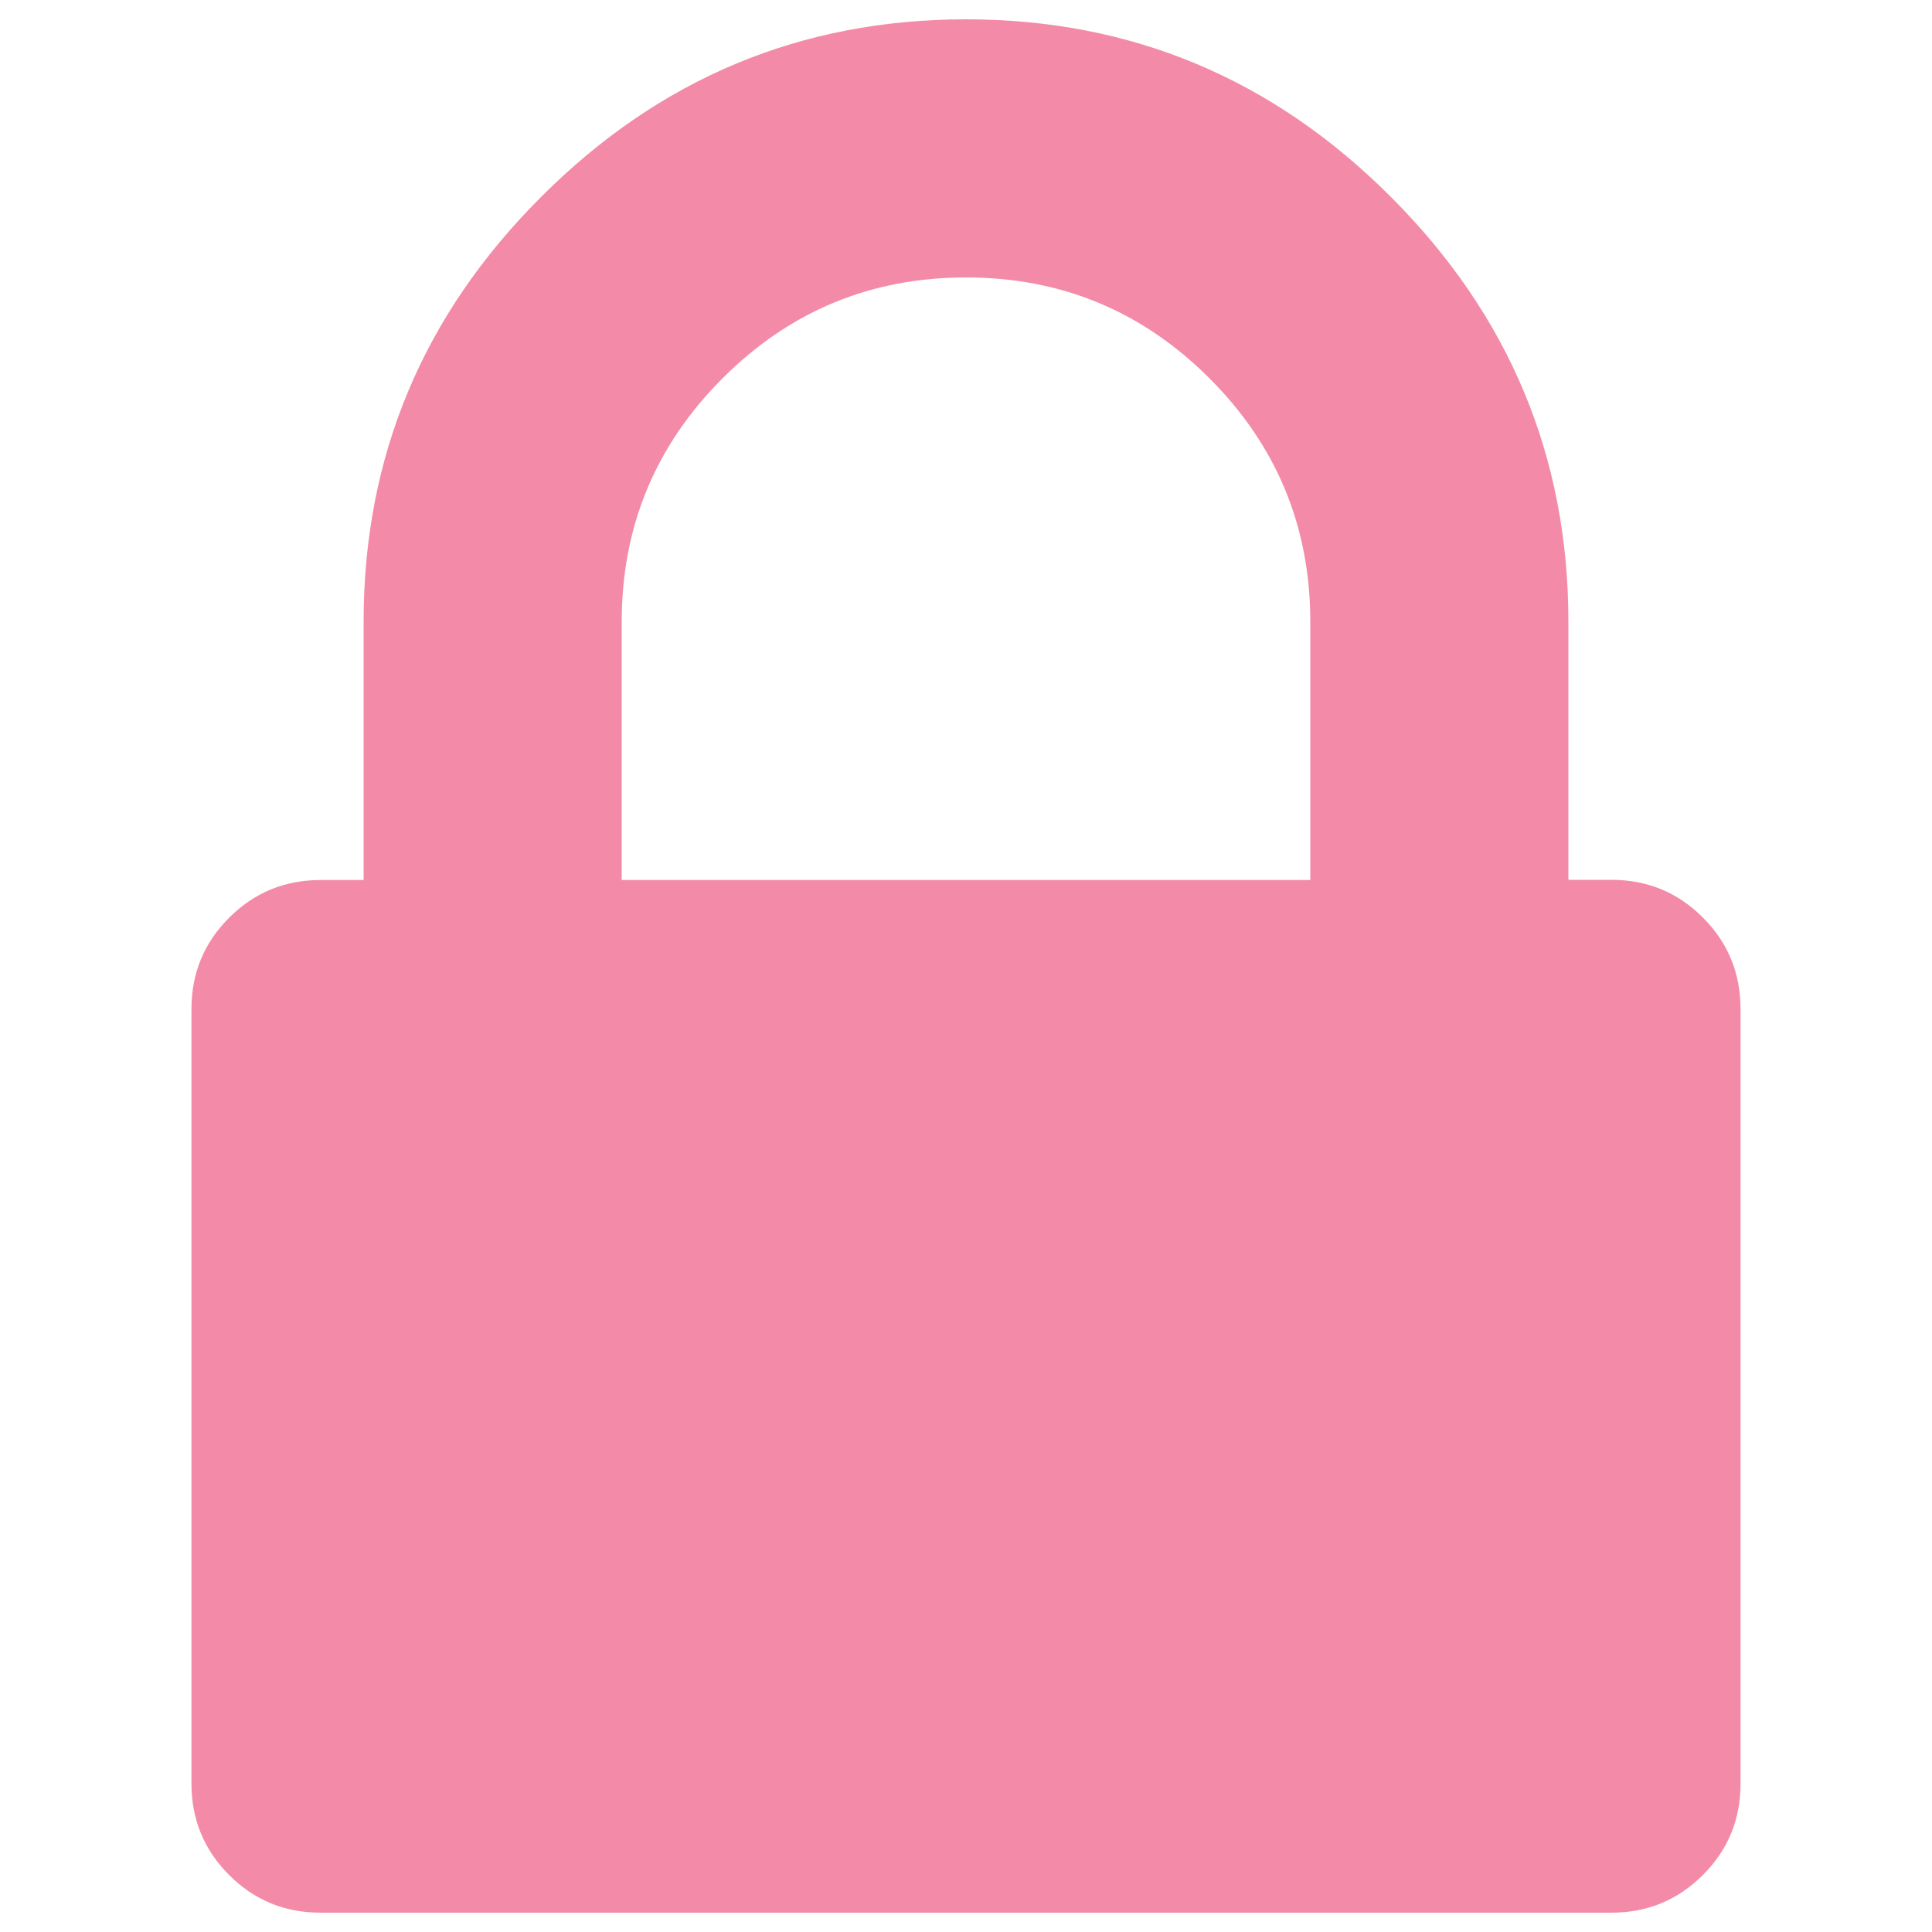
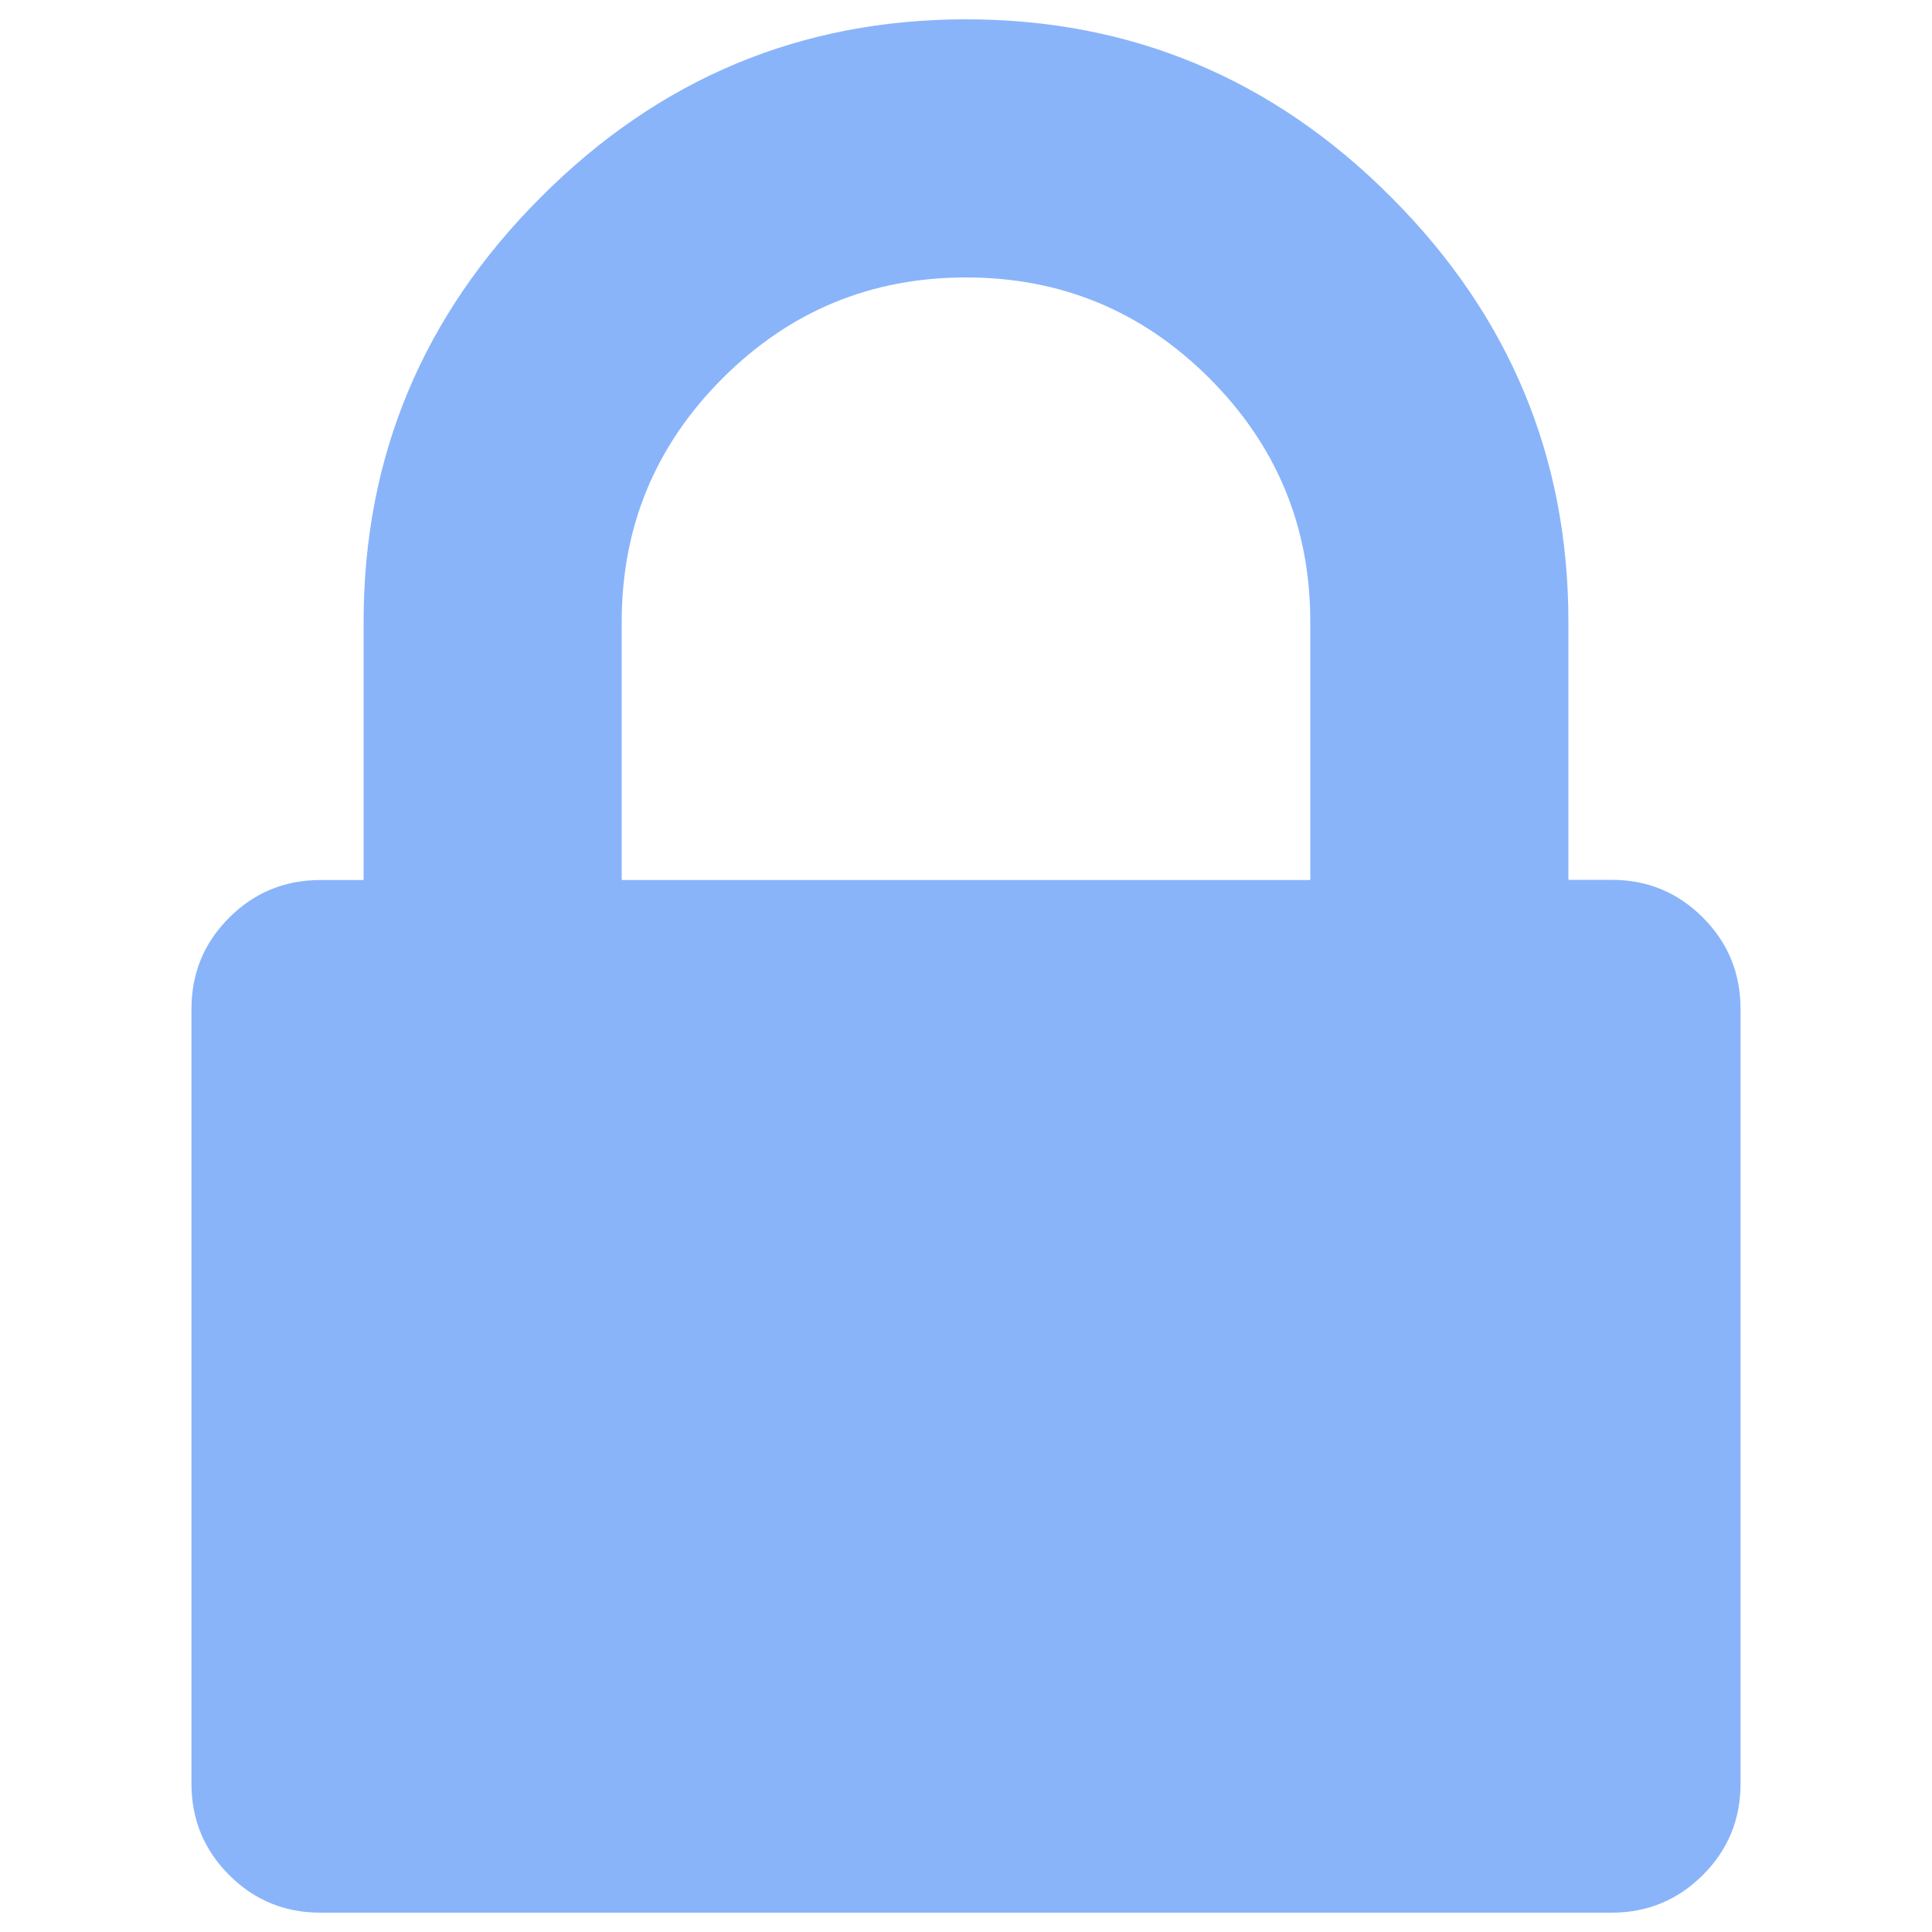
- <svg xmlns="http://www.w3.org/2000/svg" fill="#f38ba8" version="1.1" x="0px" y="0px" viewBox="0 0 1000 1000" enable-background="new 0 0 1000 1000" xml:space="preserve">
+ <svg xmlns="http://www.w3.org/2000/svg" fill="#89b4fa" version="1.1" x="0px" y="0px" viewBox="0 0 1000 1000" enable-background="new 0 0 1000 1000" xml:space="preserve">
  <g>
    <g>
      <path d="M321.8,455.5h356.4V321.8c0-49.2-17.4-91.2-52.2-126c-34.8-34.8-76.8-52.2-126-52.2c-49.2,0-91.2,17.4-126,52.2c-34.8,34.8-52.2,76.8-52.2,126L321.8,455.5L321.8,455.5z M900.9,522.3v400.9c0,18.6-6.5,34.3-19.5,47.3c-13,13-28.8,19.5-47.3,19.5H165.9c-18.6,0-34.3-6.5-47.3-19.5s-19.5-28.8-19.5-47.3V522.3c0-18.6,6.5-34.3,19.5-47.3c13-13,28.8-19.5,47.3-19.5h22.3V321.8c0-85.4,30.6-158.7,91.9-219.9C341.3,40.6,414.6,10,500,10c85.4,0,158.7,30.6,219.9,91.9c61.3,61.3,91.9,134.6,91.9,219.9v133.6h22.3c18.6,0,34.3,6.5,47.3,19.5C894.4,487.9,900.9,503.7,900.9,522.3L900.9,522.3z" />
    </g>
  </g>
</svg>
